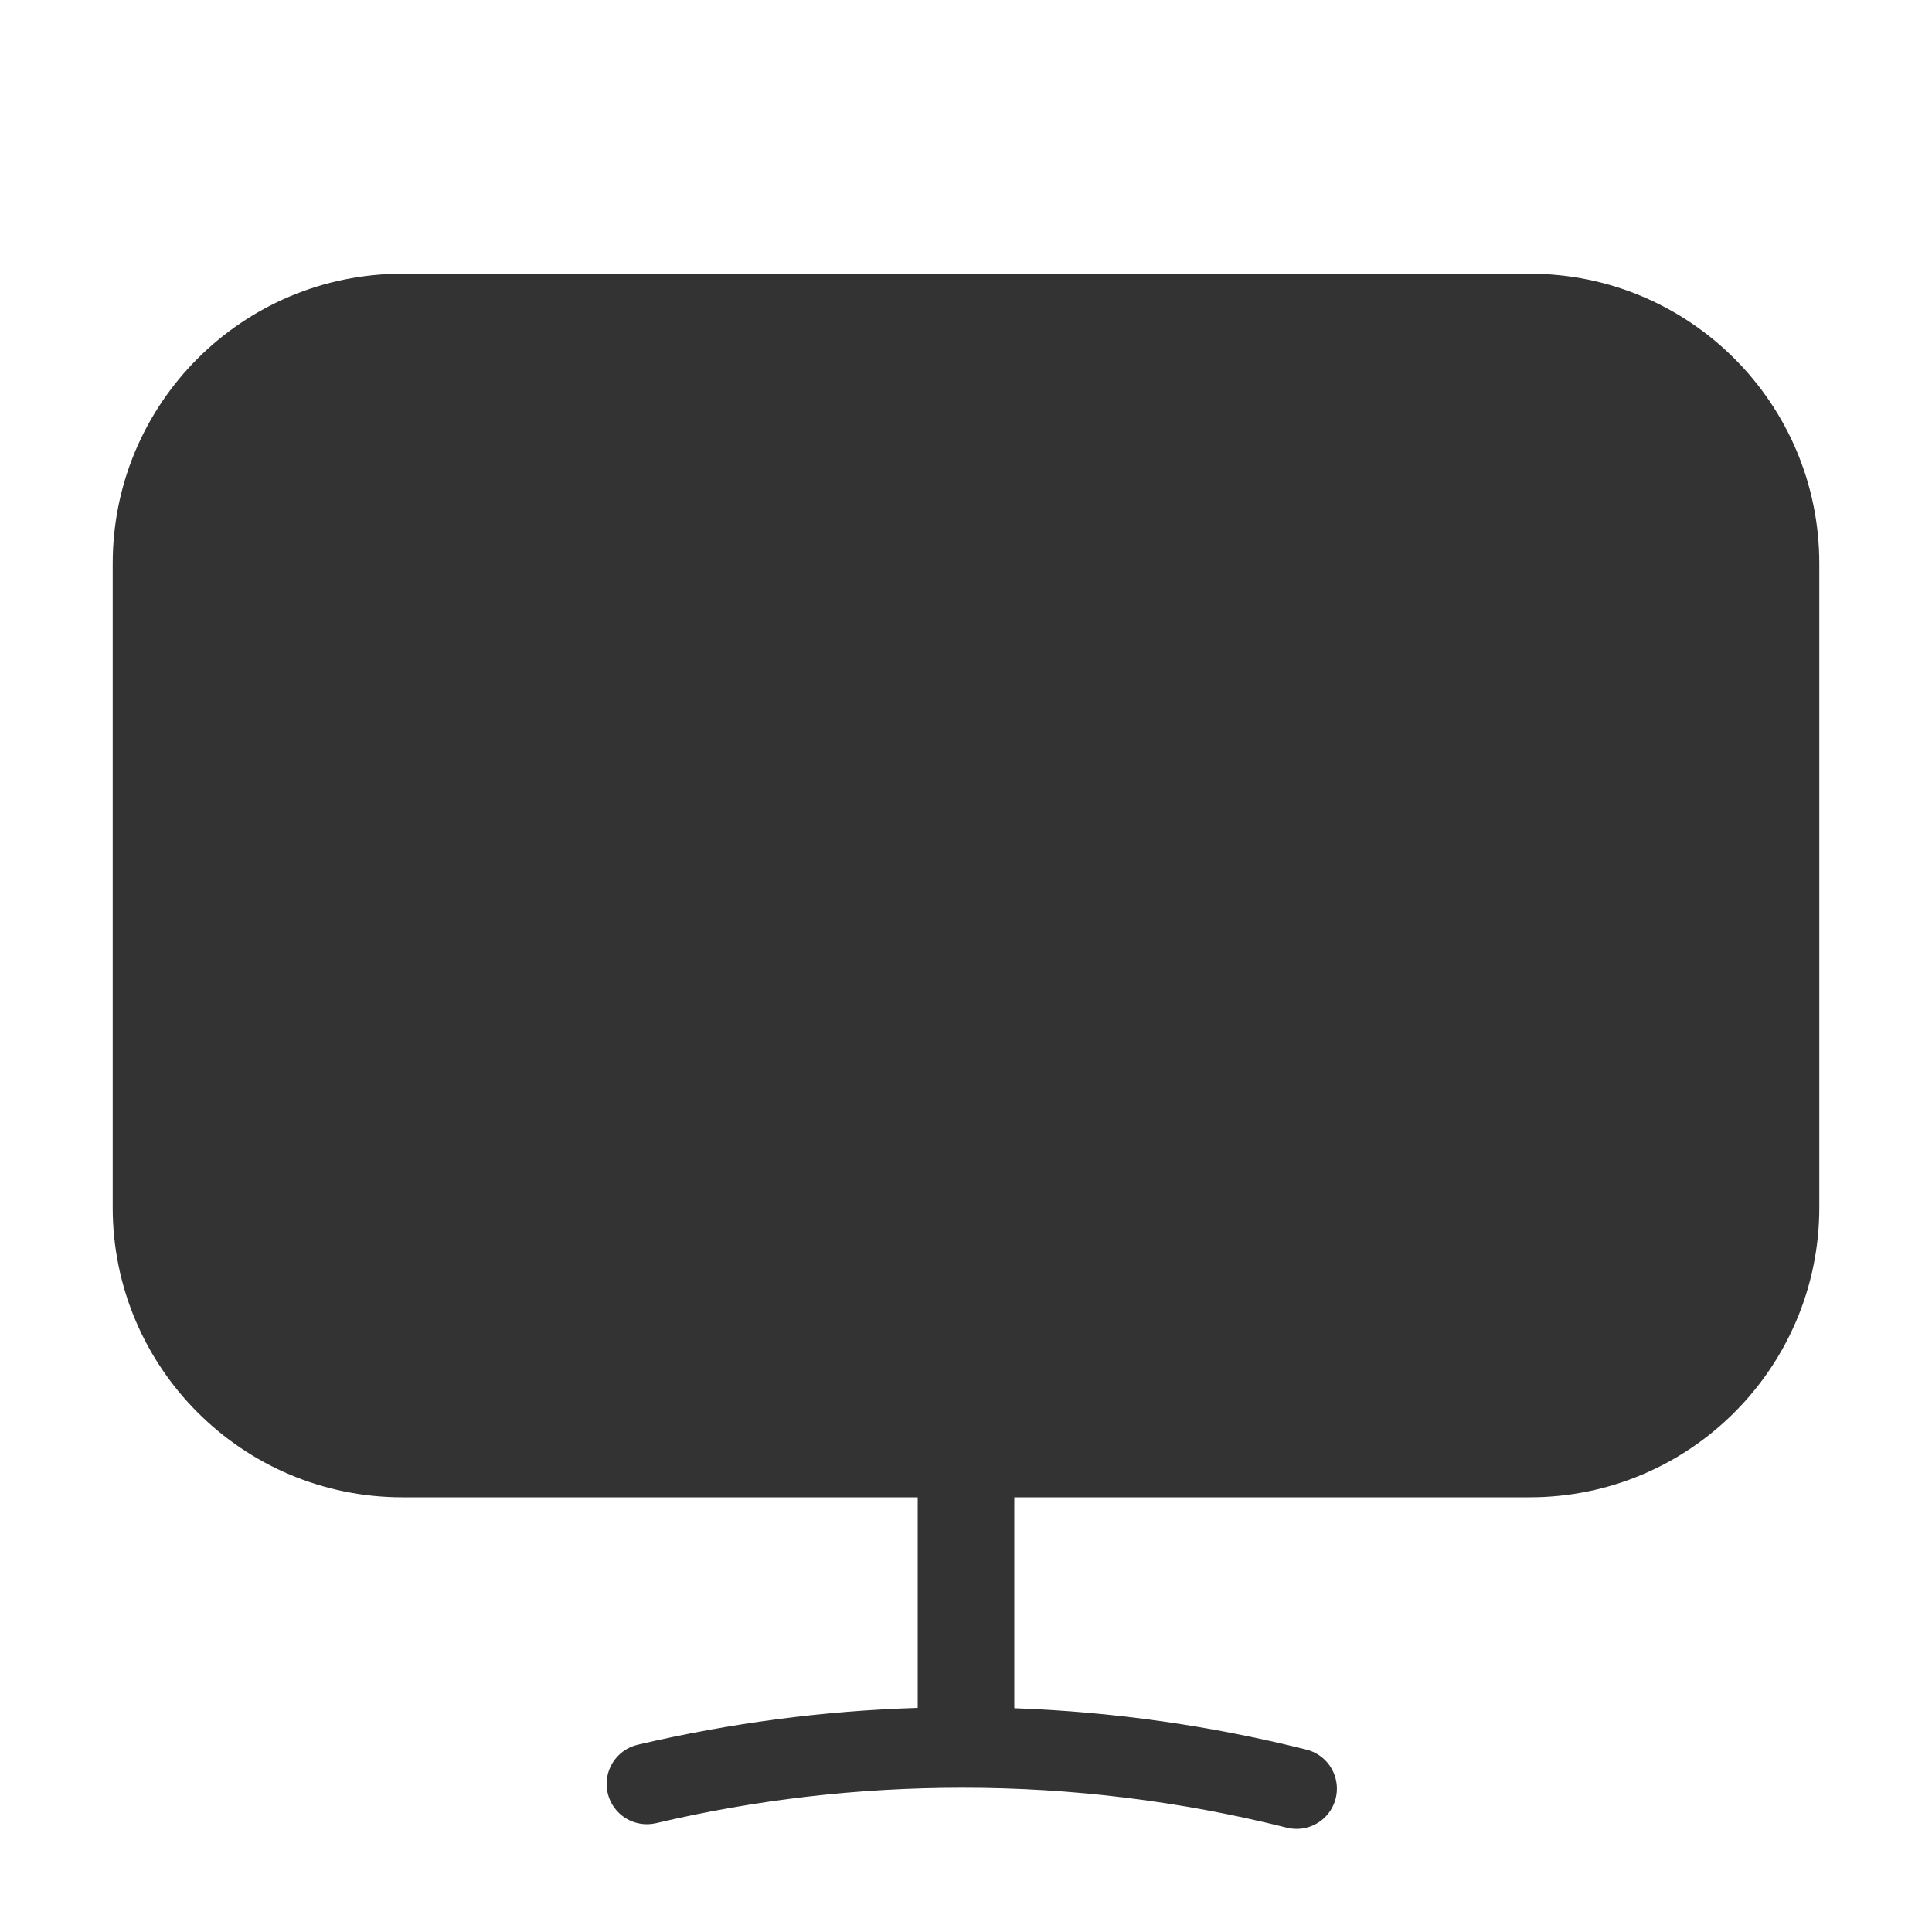
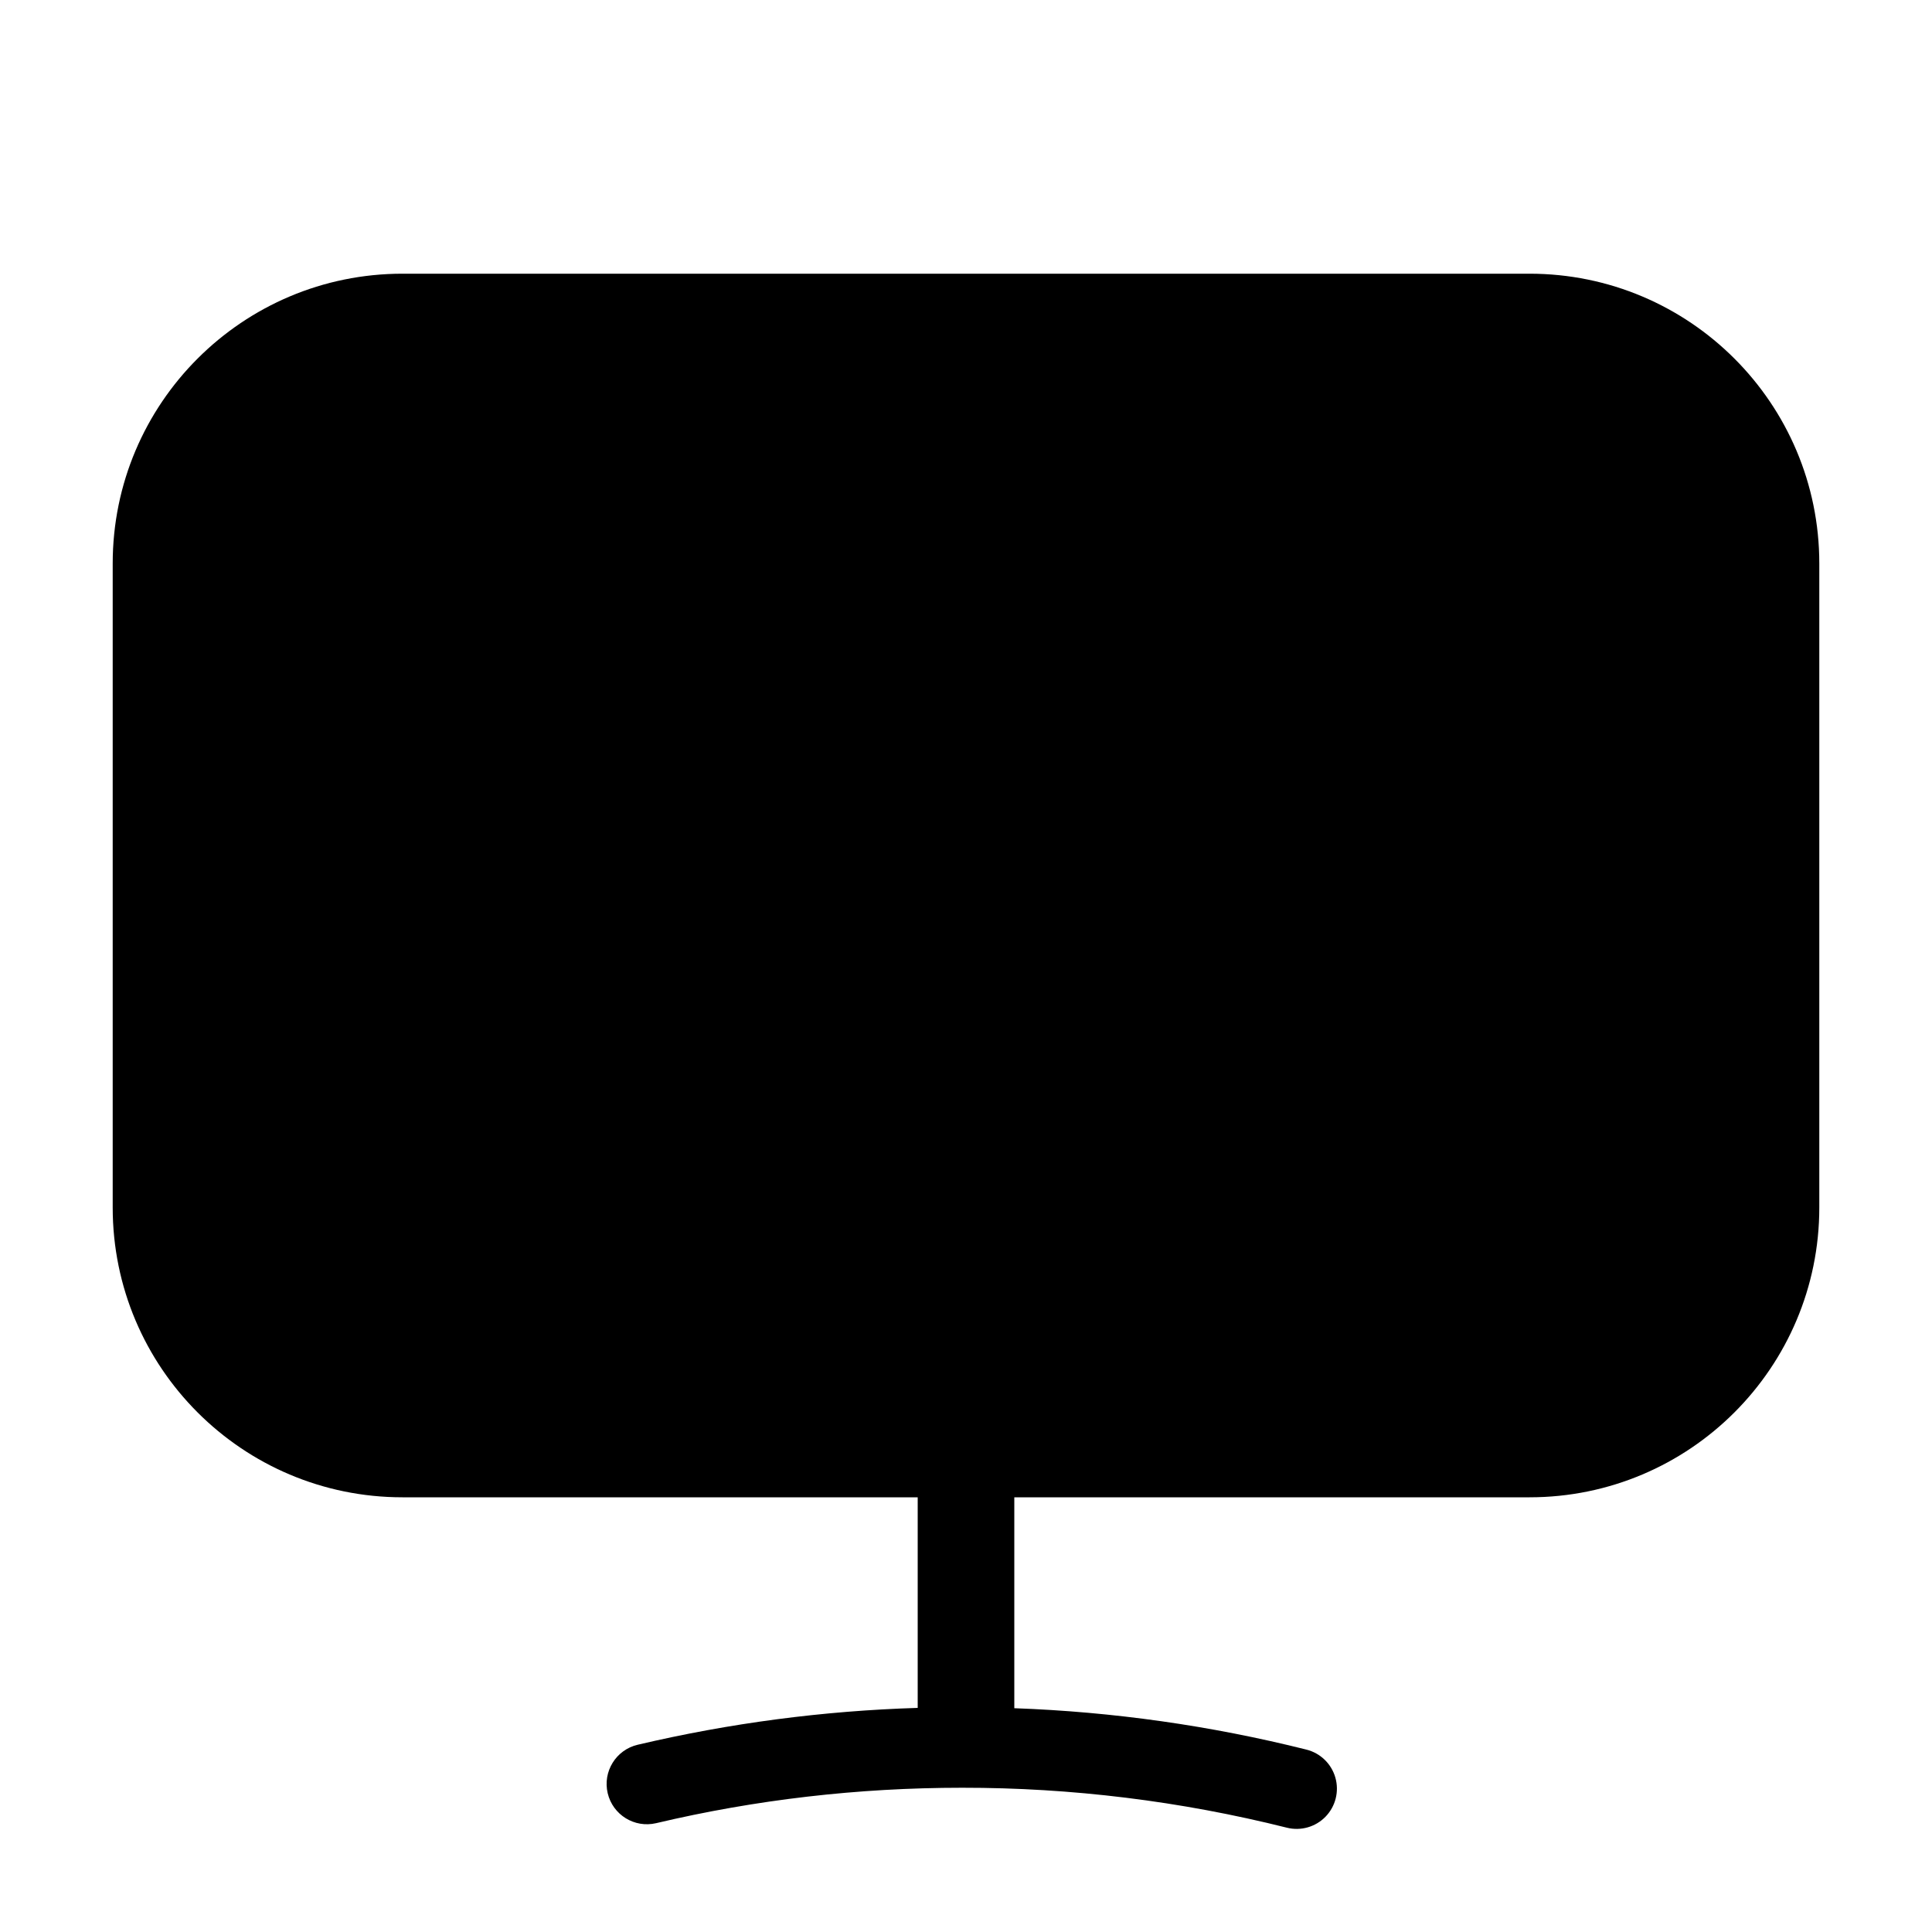
<svg xmlns="http://www.w3.org/2000/svg" class="icon" width="200px" height="200.00px" viewBox="0 0 1024 1024" version="1.1">
-   <path fill="#333333" d="M486.4 905.216V793.6H213.333A153.6 153.6 0 0 1 59.733 640V298.667A153.6 153.6 0 0 1 213.333 145.067h597.333A153.6 153.6 0 0 1 964.267 298.667v341.333a153.6 153.6 0 0 1-153.6 153.6h-273.067v111.787a746.667 746.667 0 0 1 154.795 21.931 21.333 21.333 0 1 1-10.368 41.387 705.664 705.664 0 0 0-172.075-21.163c-55.168 0-109.483 6.315-162.176 18.773a21.333 21.333 0 0 1-9.813-41.557 747.392 747.392 0 0 1 148.437-19.541z" />
+   <path d="M486.4 905.216V793.6H213.333A153.6 153.6 0 0 1 59.733 640V298.667A153.6 153.6 0 0 1 213.333 145.067h597.333A153.6 153.6 0 0 1 964.267 298.667v341.333a153.6 153.6 0 0 1-153.6 153.6h-273.067v111.787a746.667 746.667 0 0 1 154.795 21.931 21.333 21.333 0 1 1-10.368 41.387 705.664 705.664 0 0 0-172.075-21.163c-55.168 0-109.483 6.315-162.176 18.773a21.333 21.333 0 0 1-9.813-41.557 747.392 747.392 0 0 1 148.437-19.541z" />
</svg>
